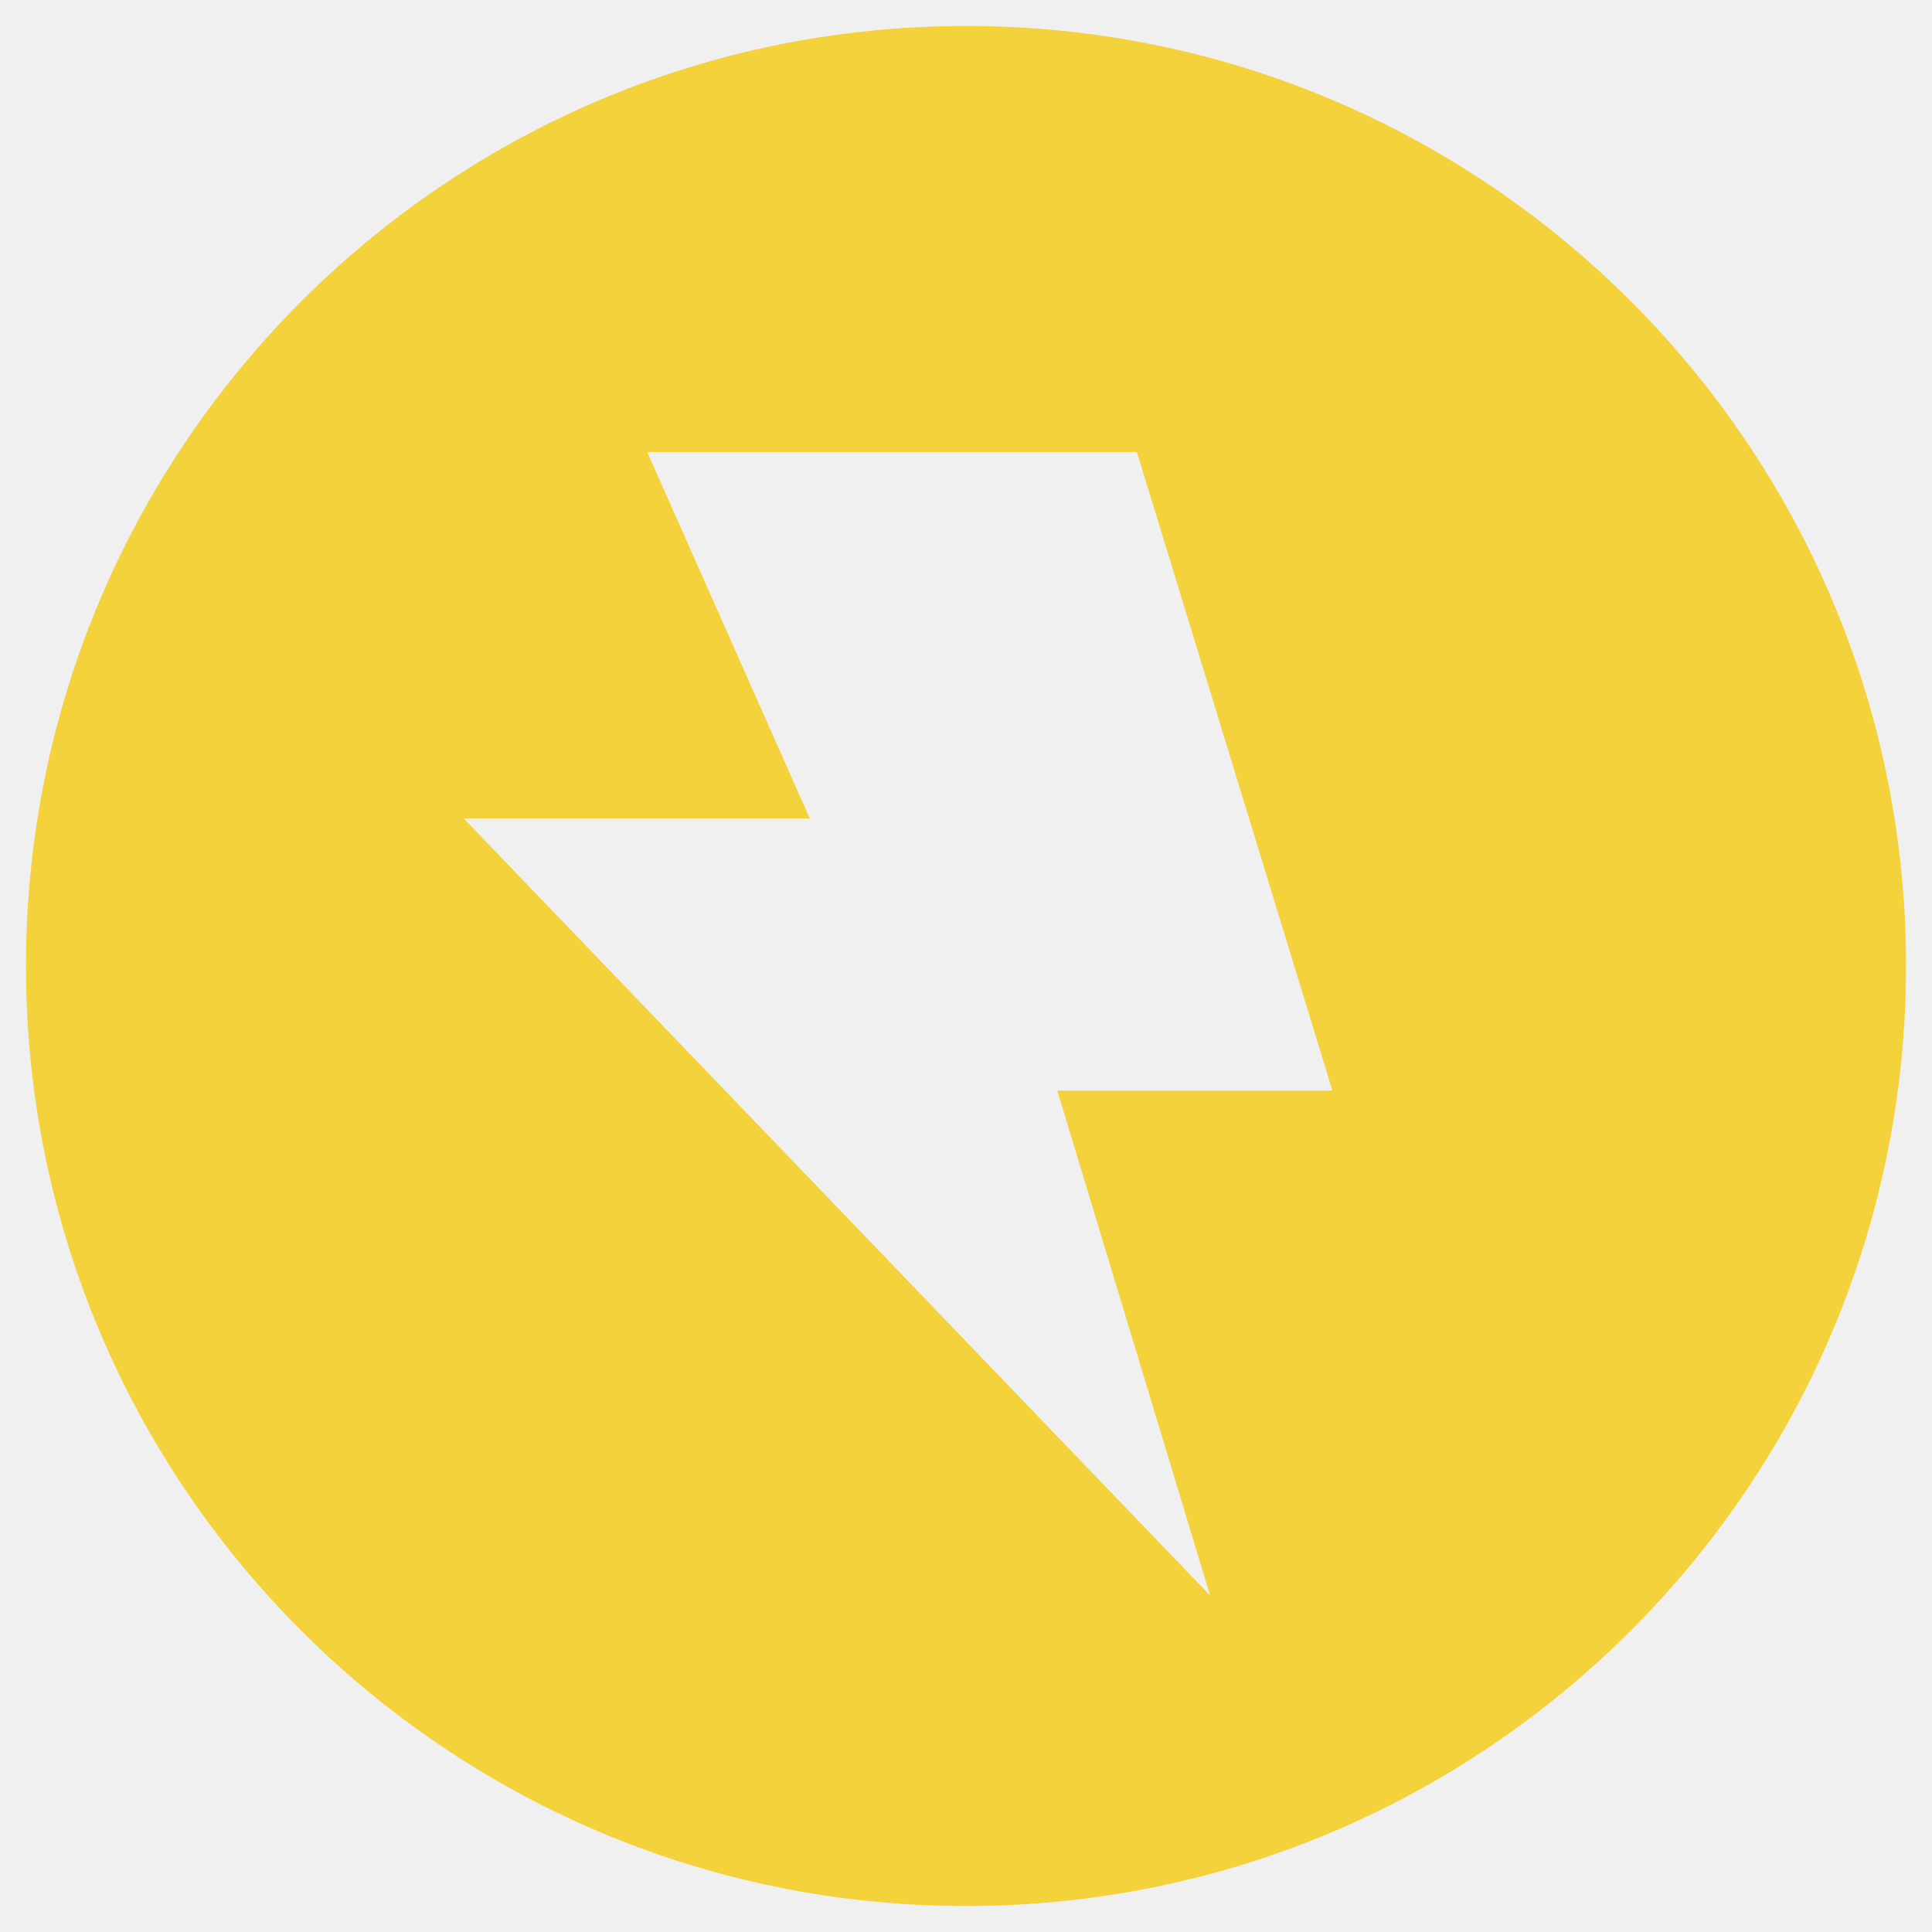
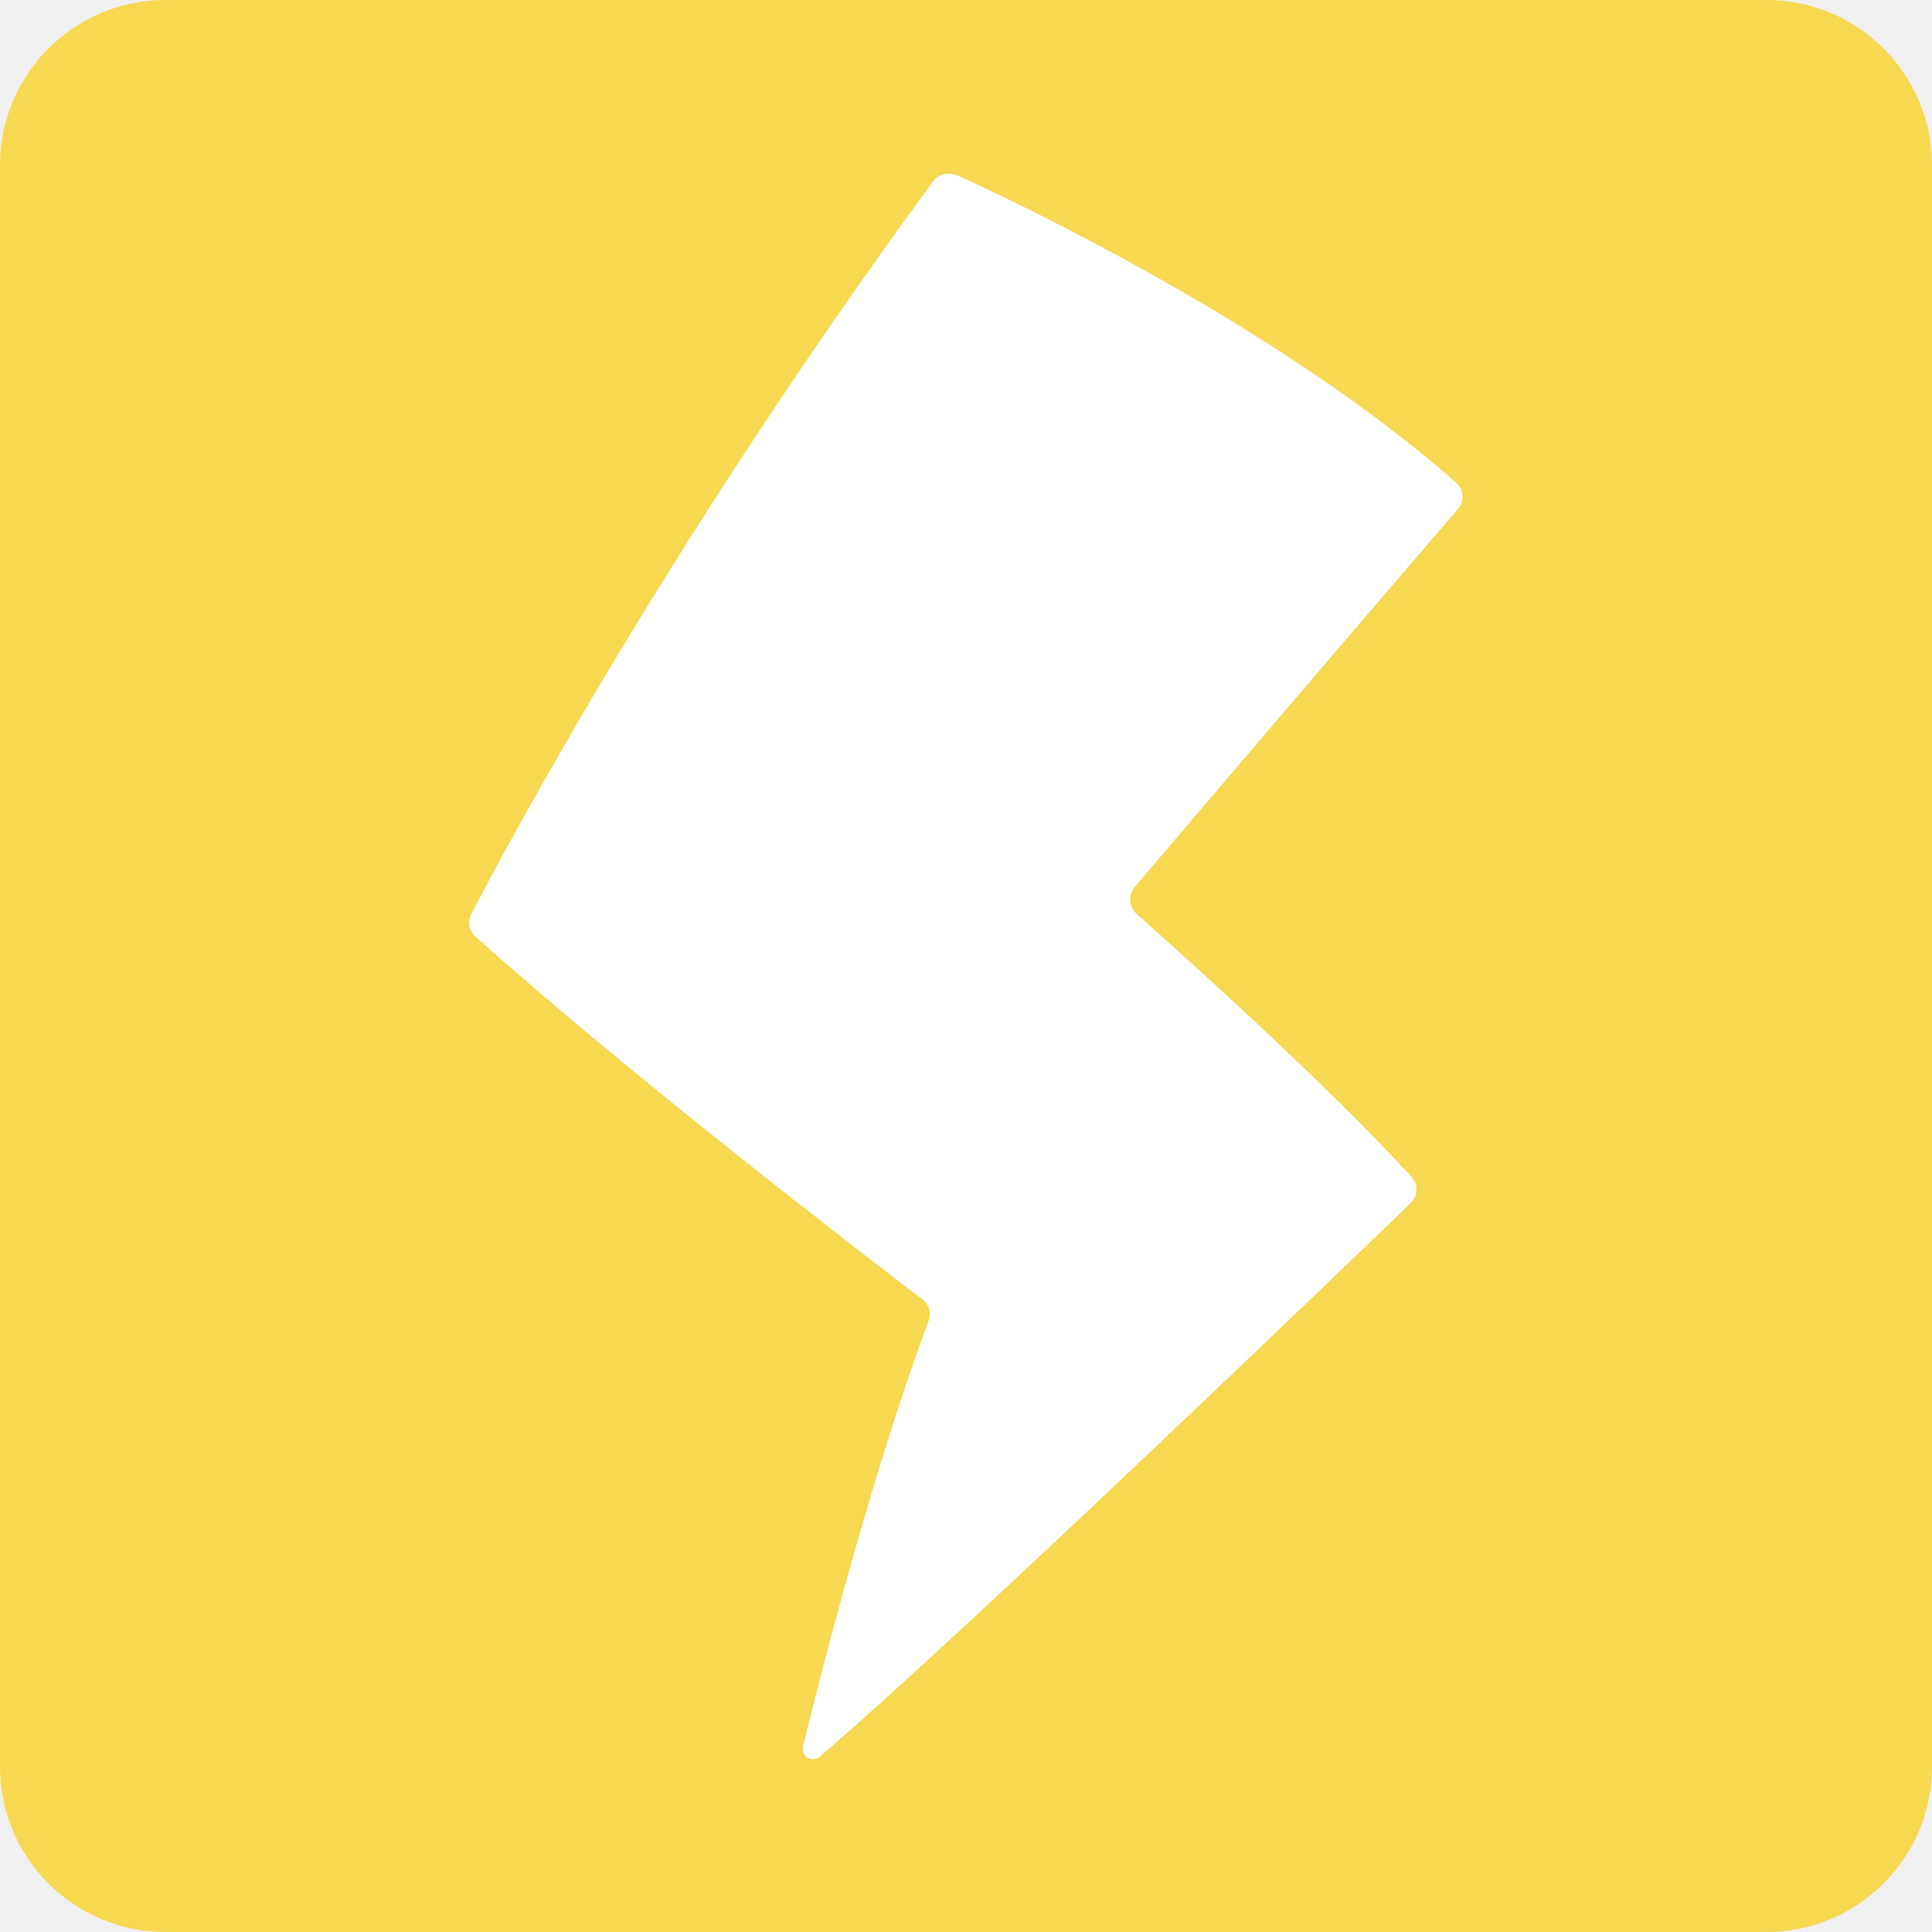
- <svg xmlns="http://www.w3.org/2000/svg" width="58" height="58" viewBox="0 0 58 58">
-   <defs>
-     <style>.cls-1{fill:#f3d23b;}</style>
-   </defs>
-   <g id="レイヤー_2のコピー" data-name="レイヤー 2のコピー">
-     <path class="cls-1" d="M29,.78A28.22,28.22,0,1,0,57.22,29,28.21,28.21,0,0,0,29,.78ZM36.33,47.9,13.92,24.57H24.31l-4.88-11h14.7L40,32.74H31.74Z" />
-   </g>
+ <svg xmlns="http://www.w3.org/2000/svg" data-name="レイヤー 2" viewBox="0 0 76.71 76.71">
+   <rect width="76.71" height="76.71" rx="6.57" ry="6.57" fill="#f6d851" />
+   <path d="M37.97 6.94c2.5 1.14 12.84 6.04 19.84 12.22.31.27.34.75.07 1.06-1.55 1.8-6.66 7.75-12.82 14.99-.27.32-.24.8.07 1.08 1.8 1.59 7.48 6.69 10.91 10.43.28.3.26.77-.04 1.06-2.98 2.87-17.73 17.06-23.45 21.97-.3.26-.76-.02-.67-.41.74-3.02 2.8-11.05 4.99-16.89.12-.31.02-.66-.25-.86-2.15-1.64-11.56-8.86-17.74-14.4a.746.746 0 01-.16-.91c1.36-2.62 7.8-14.72 18.32-29.07.21-.29.6-.4.92-.25z" fill="#fff" />
</svg>
